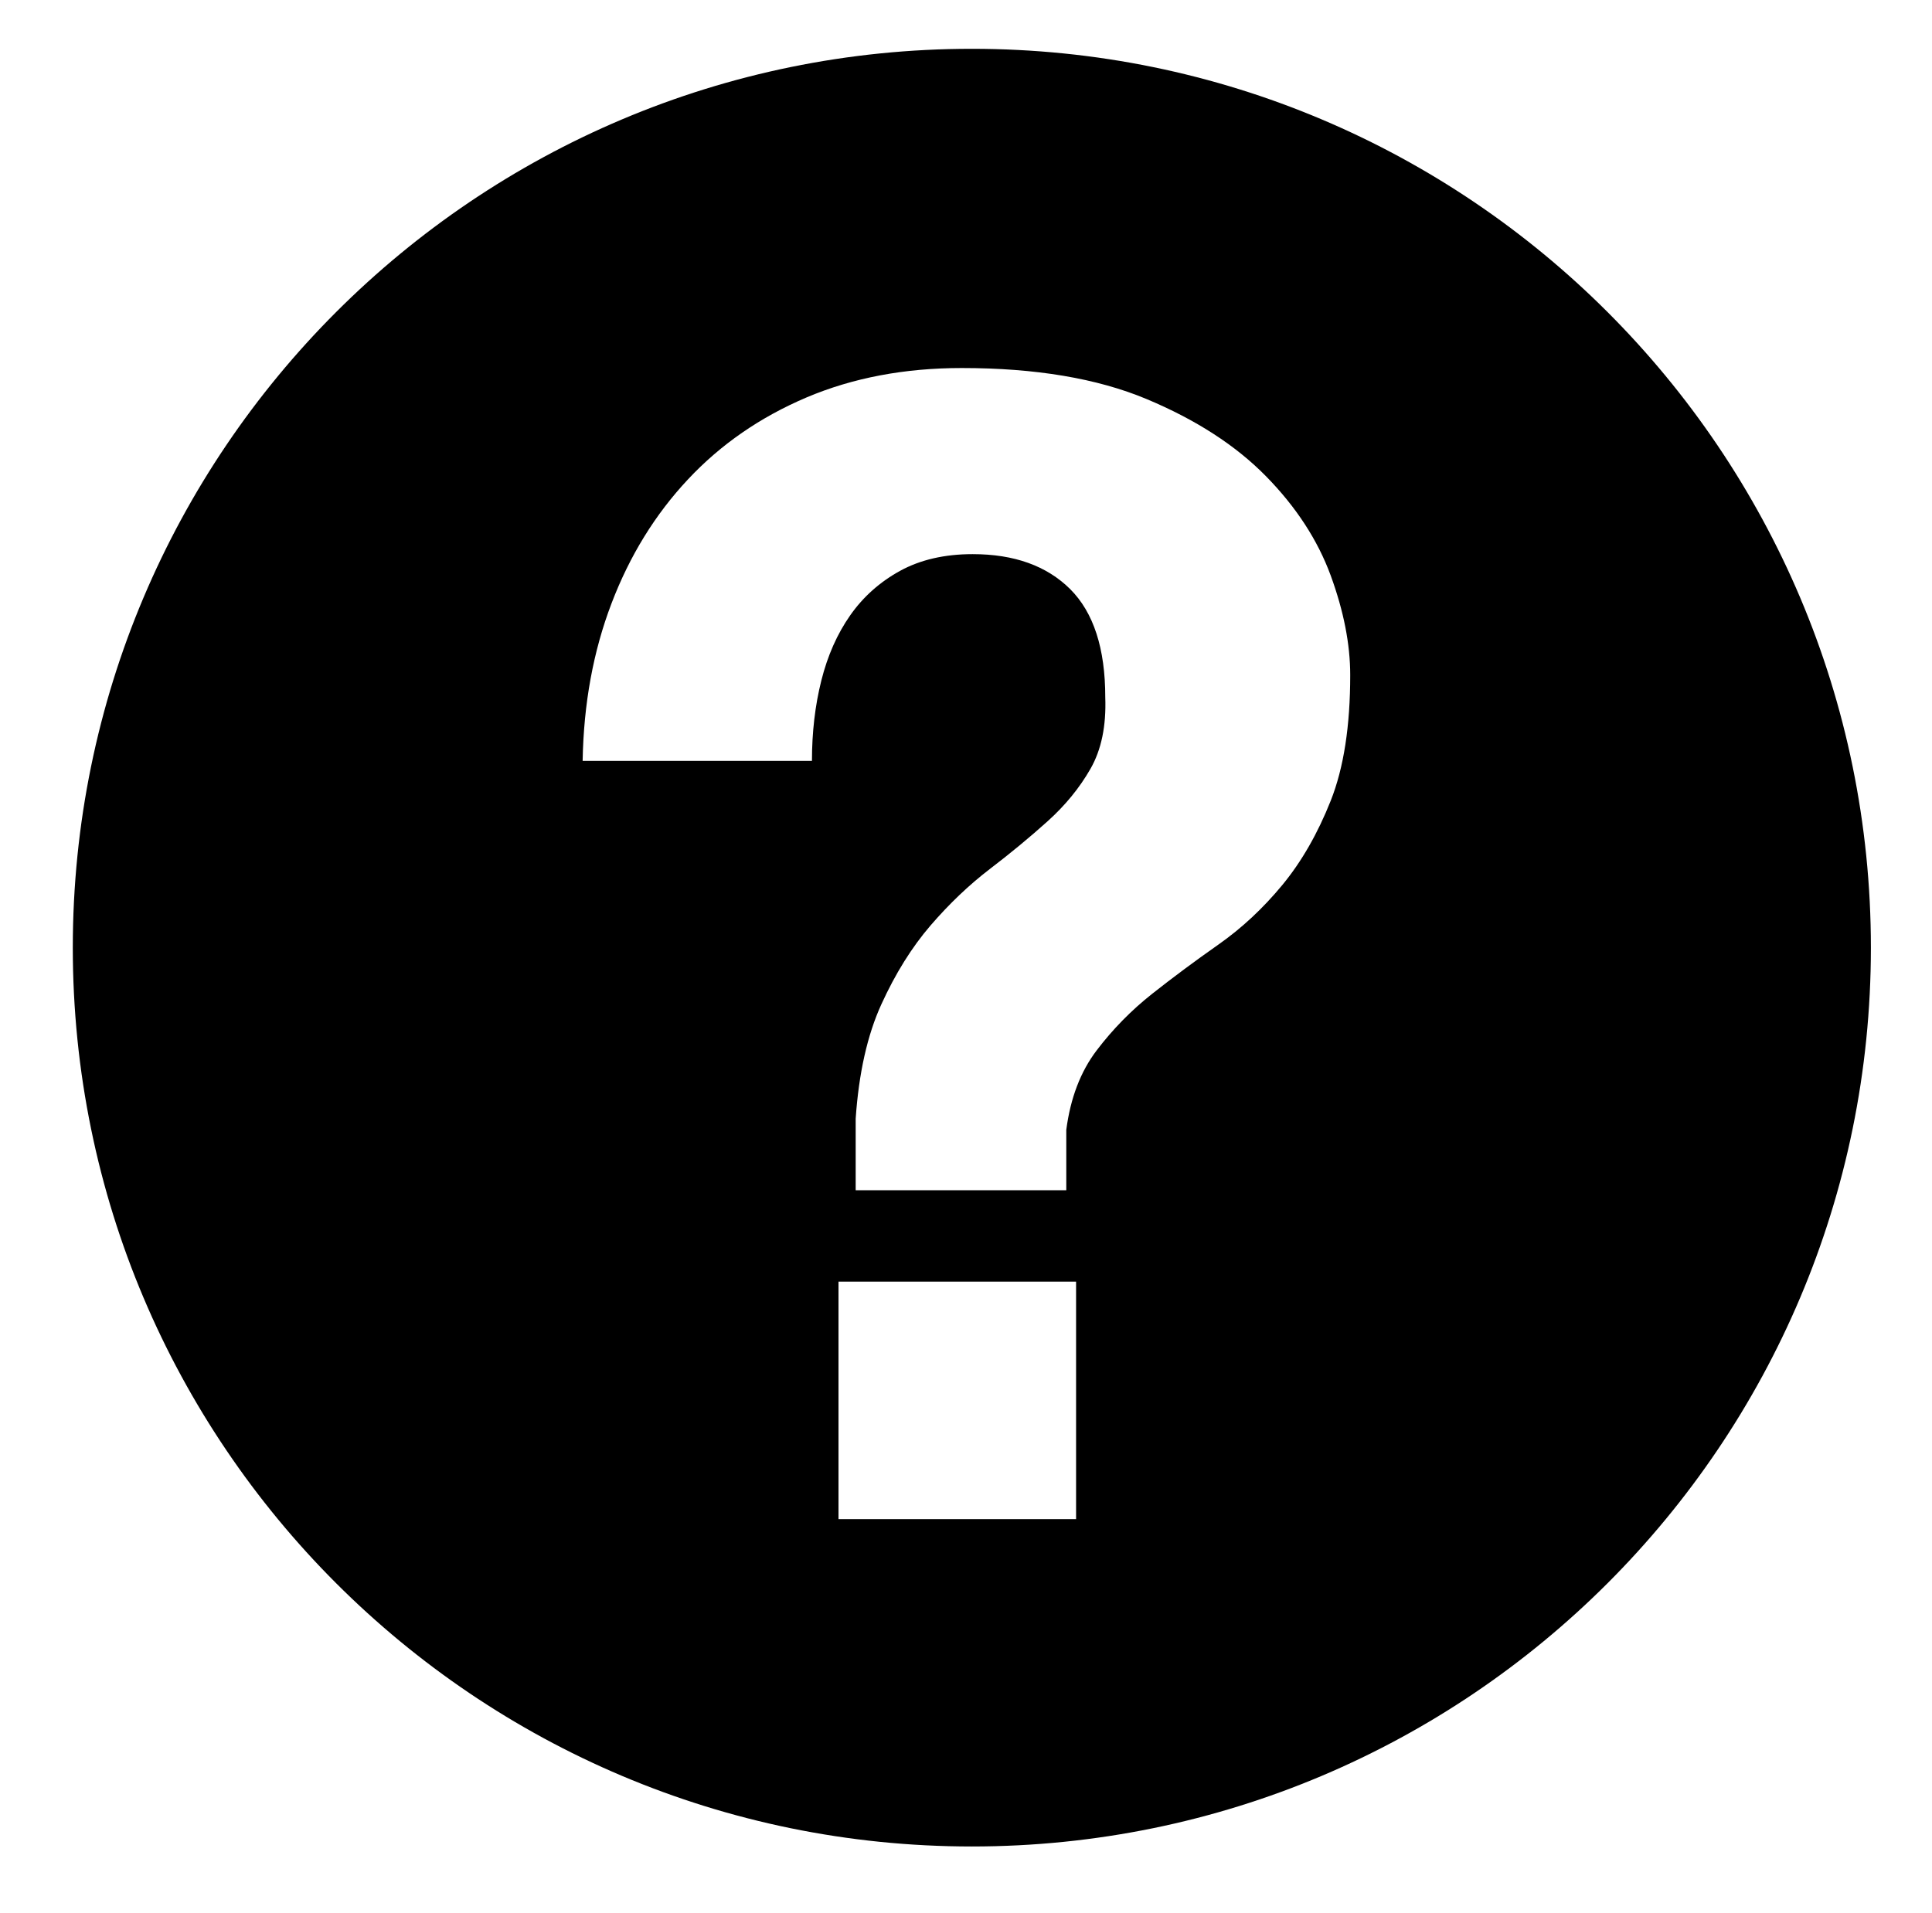
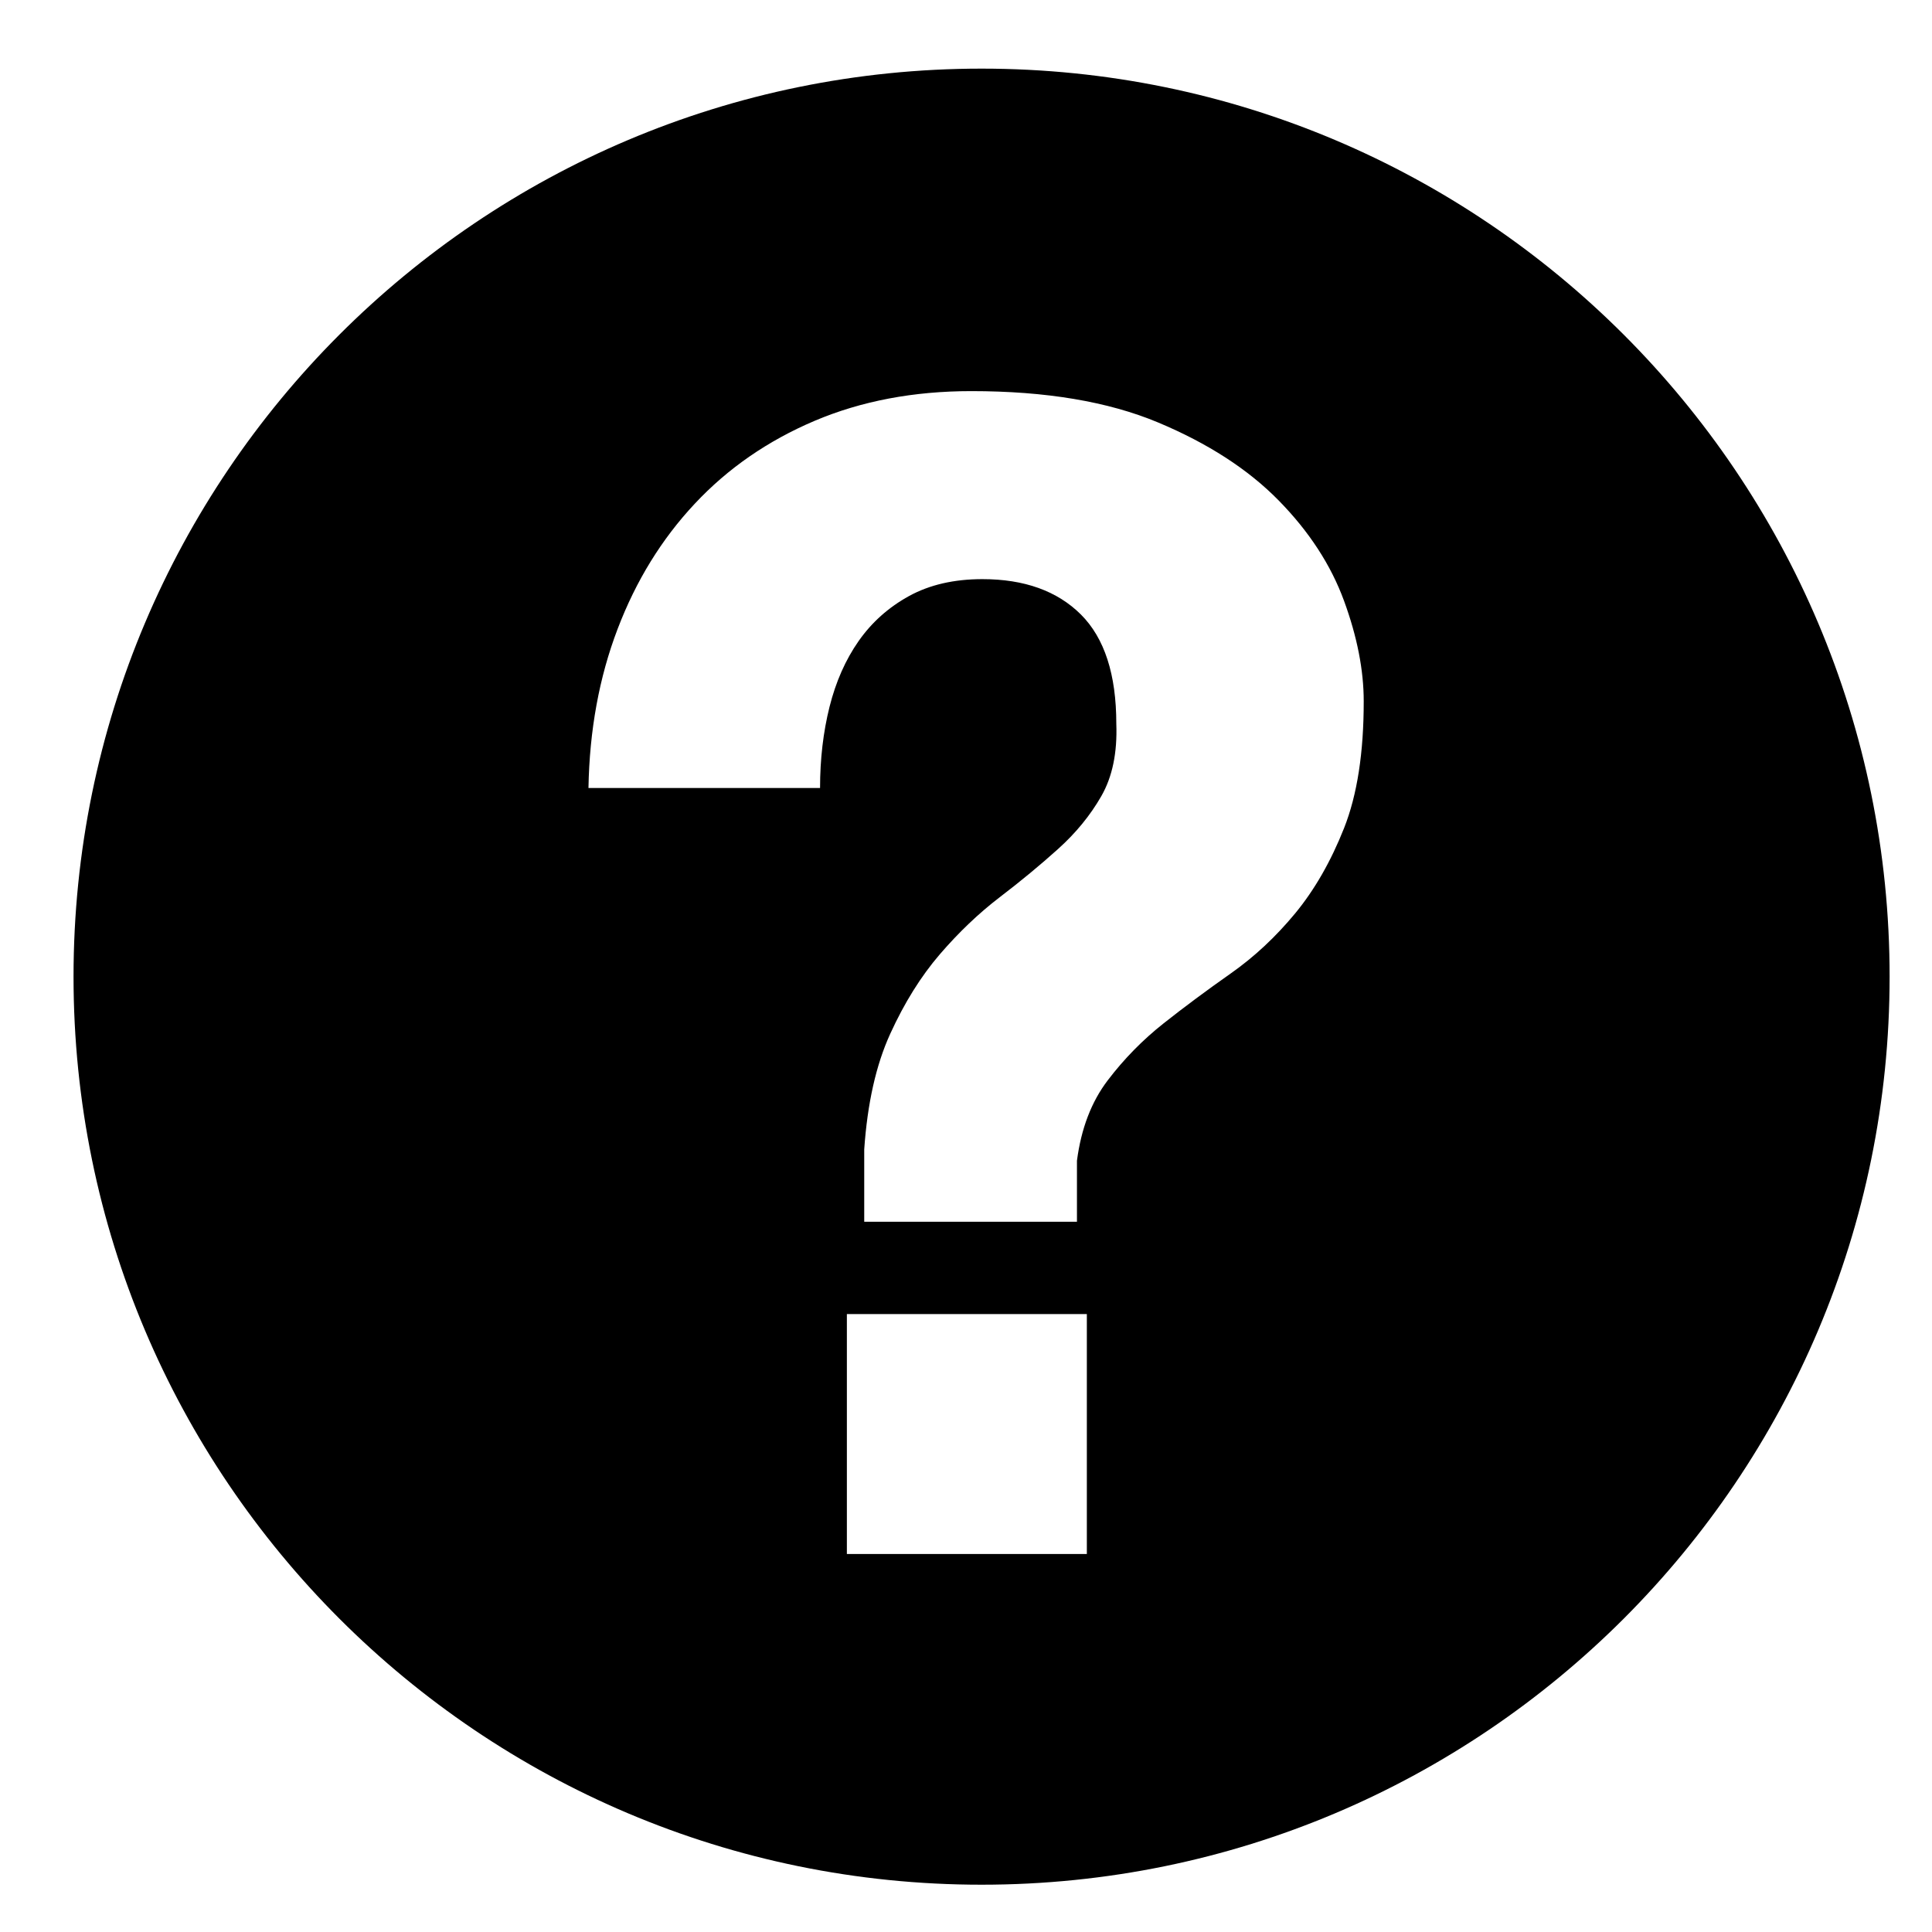
- <svg xmlns="http://www.w3.org/2000/svg" width="101px" height="100px" viewBox="0 0 101 100" version="1.1">
-   <defs />
-   <g id="Page-1" stroke="none" stroke-width="1" fill="none" fill-rule="evenodd">
-     <g id="signature-unverified-cutout" transform="translate(0.915625, 0)" fill="#000000">
-       <path d="M49.89,96.552 C75.847,96.552 96.89,75.51 96.89,49.552 C96.89,23.595 75.847,2.552 49.89,2.552 C23.933,2.552 2.89,23.595 2.89,49.552 C2.89,75.51 23.933,96.552 49.89,96.552 Z M42.919,79.435 L42.919,67.015 L55.339,67.015 L55.339,79.435 L42.919,79.435 Z M68.653,41.865 C67.971,43.583 67.13,45.052 66.125,46.272 C65.117,47.492 64.004,48.532 62.78,49.391 C61.557,50.251 60.401,51.108 59.314,51.968 C58.225,52.829 57.261,53.812 56.418,54.921 C55.573,56.031 55.045,57.415 54.827,59.078 L54.827,62.238 L43.817,62.238 L43.817,58.495 C43.98,56.114 44.428,54.117 45.162,52.51 C45.895,50.903 46.753,49.529 47.731,48.392 C48.711,47.256 49.743,46.272 50.83,45.44 C51.918,44.61 52.923,43.777 53.848,42.946 C54.772,42.115 55.52,41.201 56.091,40.202 C56.662,39.204 56.919,37.958 56.865,36.461 C56.865,33.911 56.254,32.026 55.031,30.805 C53.806,29.588 52.106,28.976 49.933,28.976 C48.465,28.976 47.201,29.268 46.139,29.849 C45.08,30.432 44.209,31.207 43.53,32.177 C42.849,33.148 42.348,34.284 42.021,35.586 C41.694,36.891 41.531,38.29 41.531,39.787 L29.543,39.787 C29.595,36.792 30.1,34.048 31.052,31.554 C32.002,29.059 33.335,26.897 35.048,25.069 C36.761,23.238 38.827,21.812 41.246,20.783 C43.667,19.757 46.373,19.244 49.362,19.244 C53.222,19.244 56.445,19.786 59.027,20.867 C61.609,21.948 63.689,23.294 65.267,24.902 C66.844,26.51 67.971,28.242 68.652,30.099 C69.331,31.957 69.67,33.688 69.67,35.296 C69.672,37.957 69.332,40.148 68.653,41.865 Z" />
-     </g>
-   </g>
+ <svg xmlns="http://www.w3.org/2000/svg" width="100" height="100" viewBox="0 0 100 100">
+   <path d="M47.806,94.552 C73.763,94.552 94.806,73.51 94.806,47.552 C94.806,21.595 73.763,0.552 47.806,0.552 C21.848,0.552 0.806,21.595 0.806,47.552 C0.806,73.51 21.848,94.552 47.806,94.552 Z M40.834,77.435 L40.834,65.015 L53.255,65.015 L53.255,77.435 L40.834,77.435 Z M66.568,39.865 C65.887,41.583 65.046,43.052 64.041,44.272 C63.032,45.492 61.92,46.532 60.696,47.391 C59.473,48.251 58.316,49.108 57.229,49.968 C56.141,50.829 55.177,51.812 54.334,52.921 C53.489,54.031 52.961,55.415 52.743,57.078 L52.743,60.238 L41.732,60.238 L41.732,56.495 C41.896,54.114 42.343,52.117 43.078,50.51 C43.811,48.903 44.669,47.529 45.647,46.392 C46.626,45.256 47.658,44.272 48.745,43.44 C49.833,42.61 50.839,41.777 51.763,40.946 C52.688,40.115 53.436,39.201 54.007,38.202 C54.578,37.204 54.835,35.958 54.78,34.461 C54.78,31.911 54.169,30.026 52.946,28.805 C51.721,27.588 50.021,26.976 47.848,26.976 C46.38,26.976 45.116,27.268 44.055,27.849 C42.995,28.432 42.125,29.207 41.445,30.177 C40.764,31.148 40.263,32.284 39.936,33.586 C39.61,34.891 39.446,36.29 39.446,37.787 L27.459,37.787 C27.511,34.792 28.016,32.048 28.968,29.554 C29.918,27.059 31.25,24.897 32.964,23.069 C34.677,21.238 36.743,19.812 39.162,18.783 C41.582,17.757 44.289,17.244 47.278,17.244 C51.138,17.244 54.36,17.786 56.943,18.867 C59.525,19.948 61.605,21.294 63.182,22.902 C64.76,24.51 65.887,26.242 66.567,28.099 C67.247,29.957 67.586,31.688 67.586,33.296 C67.588,35.957 67.248,38.148 66.568,39.865 Z" transform="translate(3 3)" />
</svg>
